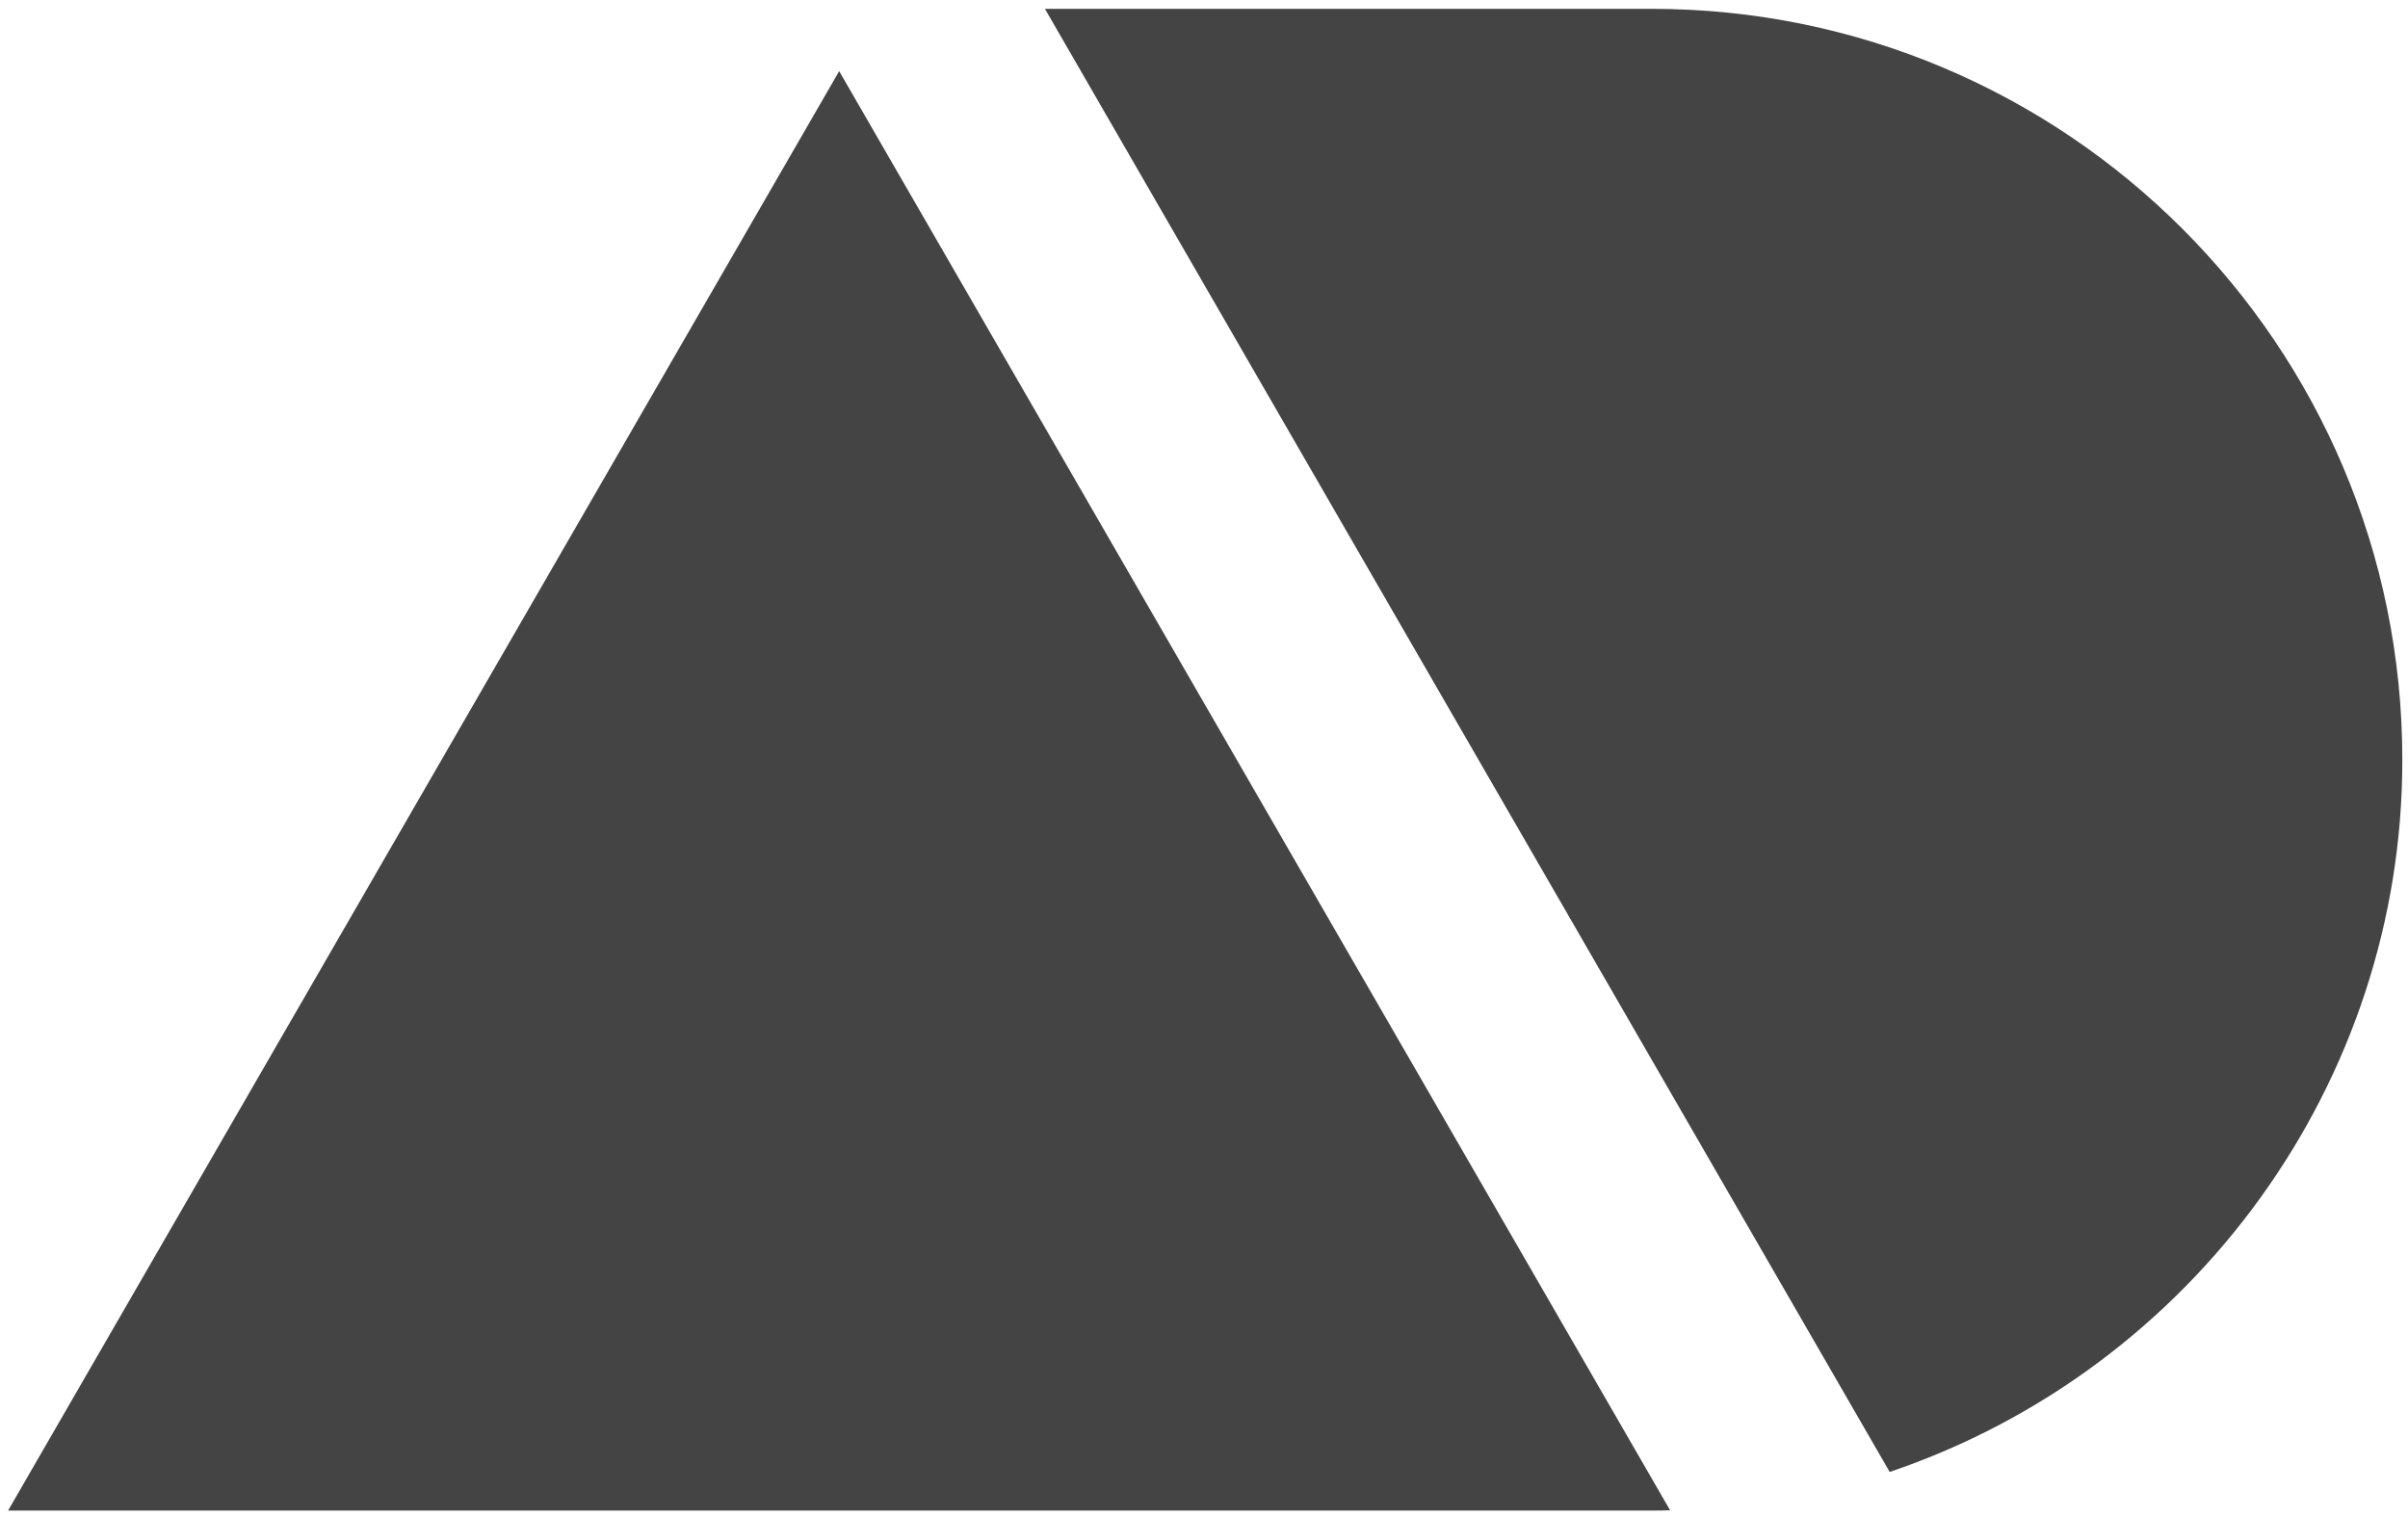
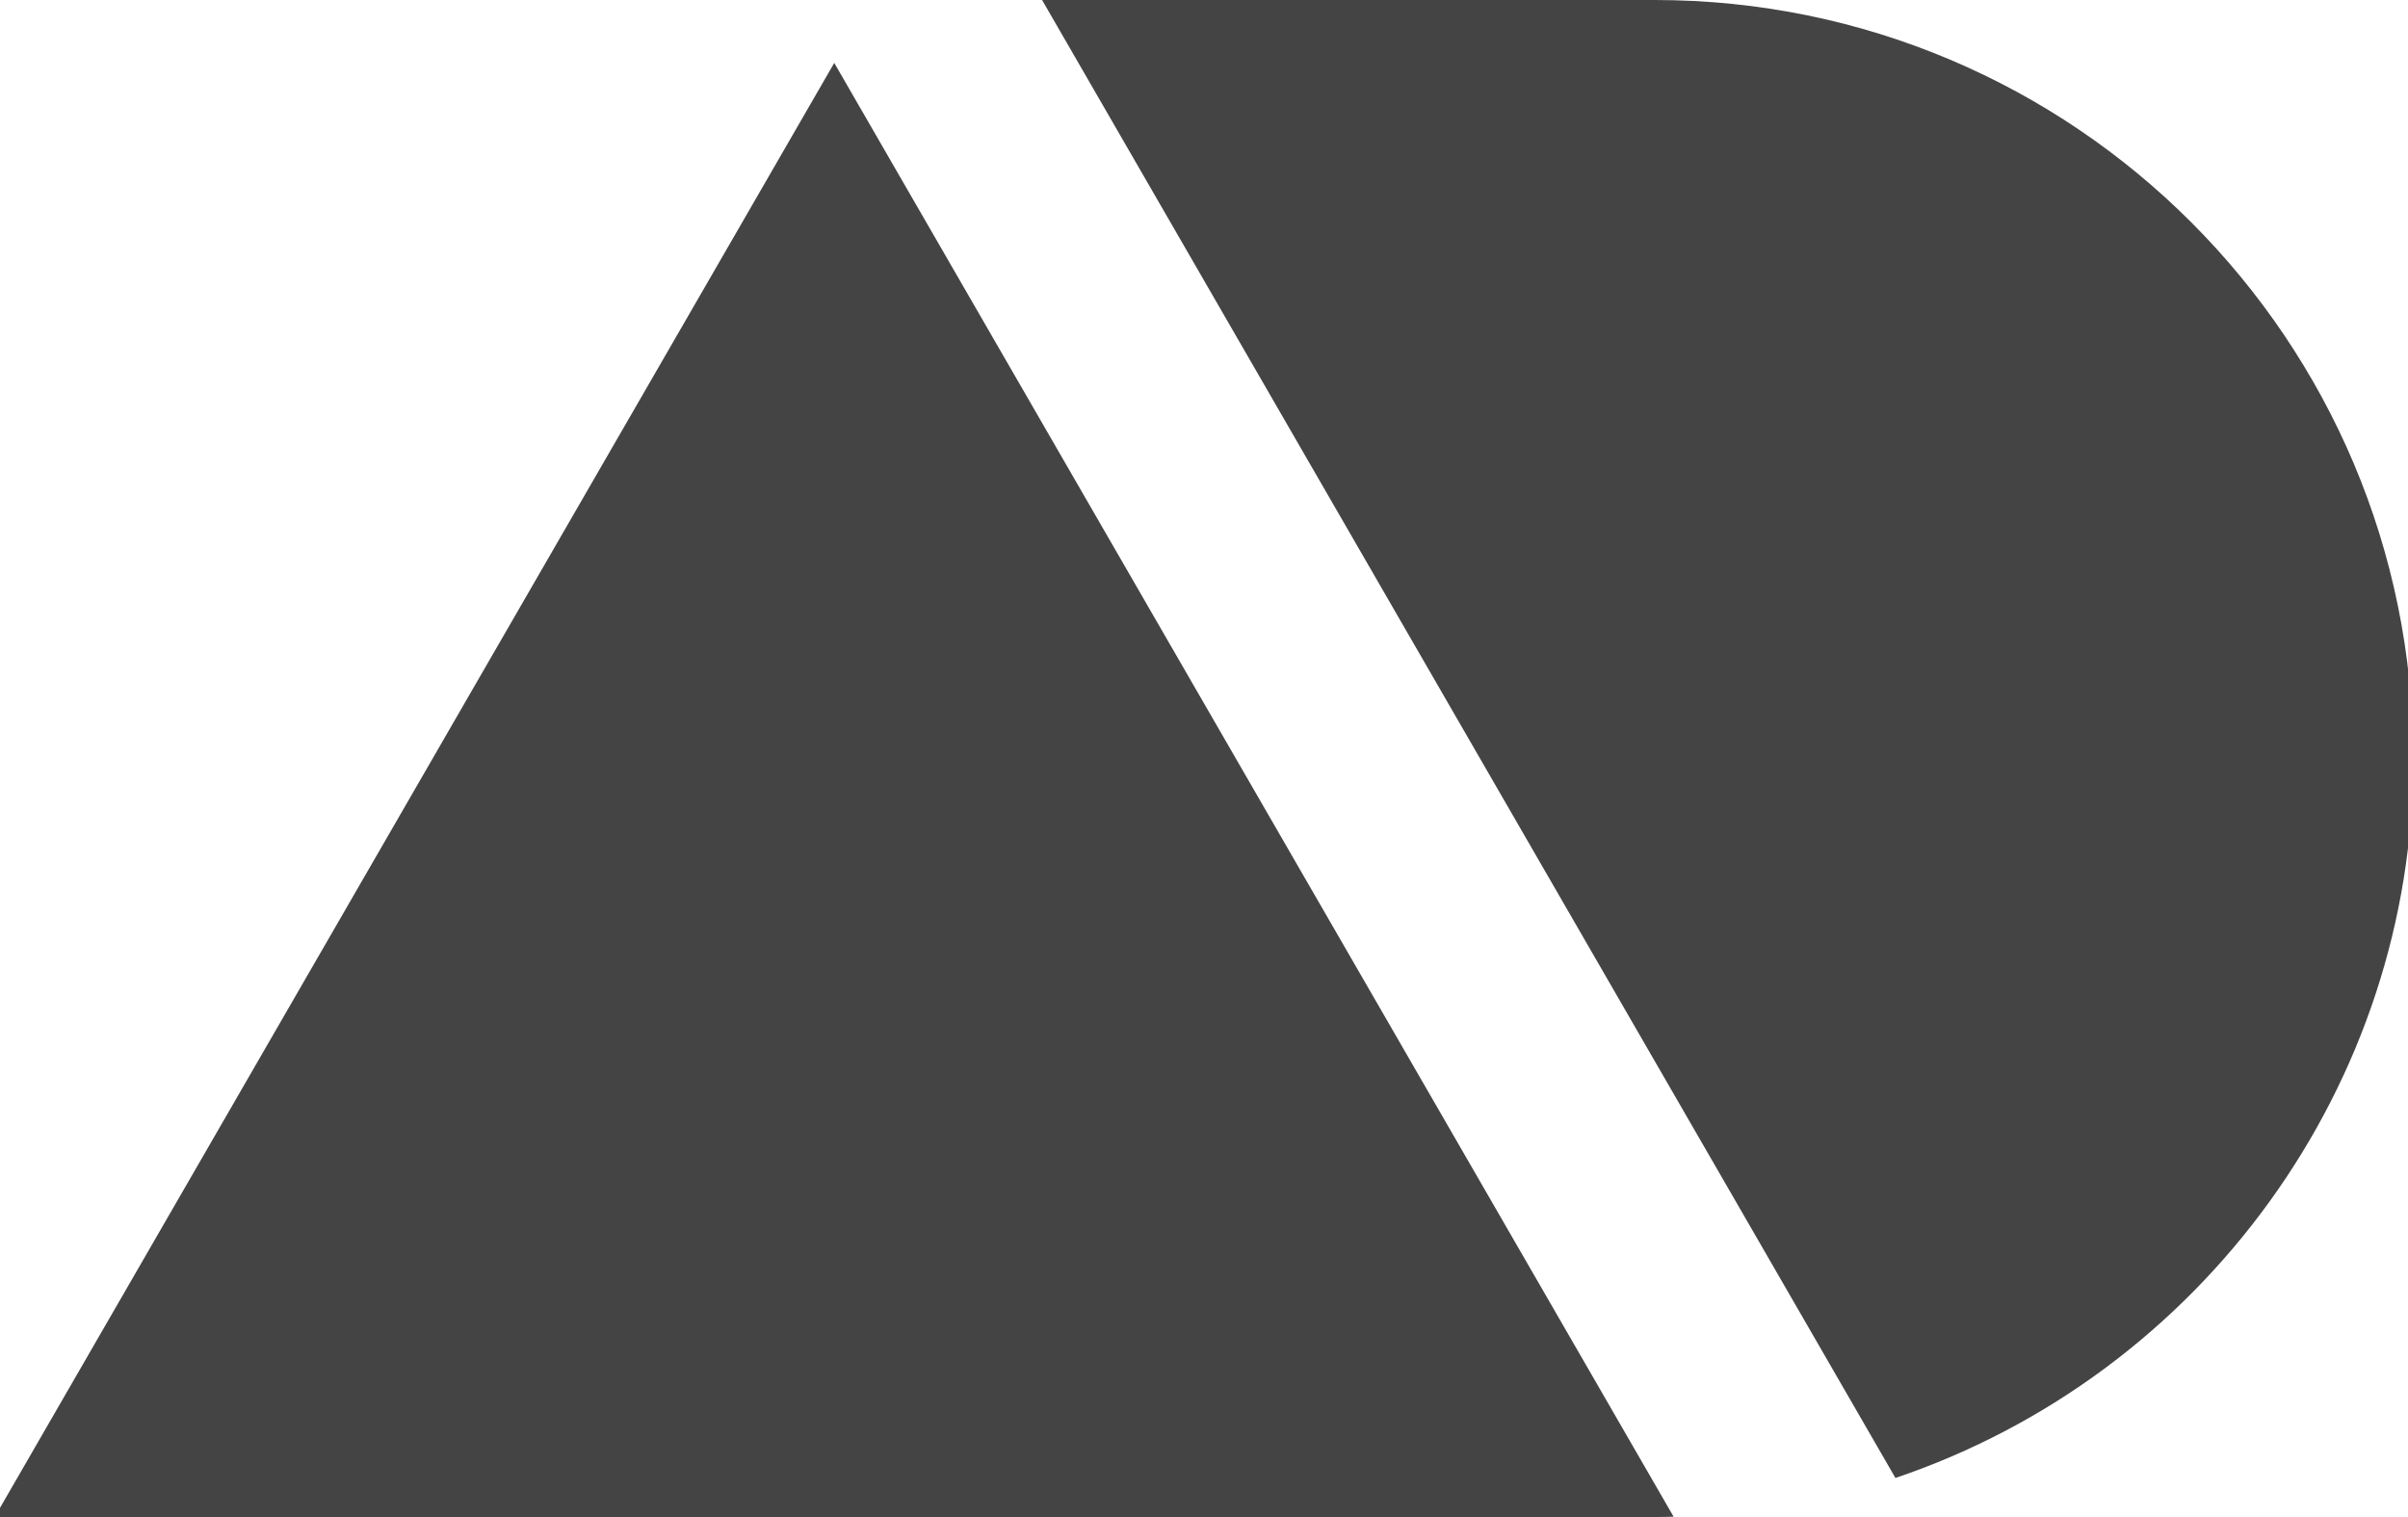
- <svg xmlns="http://www.w3.org/2000/svg" version="1.1" x="0" y="0" width="1000" height="630" viewBox="0, 0, 1000, 630">
-   <g class="ad">
-     <path d="M348.496,29.539 L693.564,627.213 C688.495,627.342 691.08,627.3 685.808,627.333 L3.359,627.333 L348.496,29.539 z M685.807,3.667 C858.028,3.667 997.641,143.279 997.641,315.5 C997.798,449.259 911.137,568.518 784.751,611.286 L433.941,3.667 L685.807,3.667 z" fill="#444444" />
+ <svg xmlns="http://www.w3.org/2000/svg" version="1.1" width="100%" height="100%" viewBox="0, 0, 100, 63">
+   <g>
+     <path d="M34.645,2.613 L69.502,62.988 C68.99,63.001 69.252,62.997 68.719,63 L-0.219,63 L34.645,2.613 z M68.719,0 C86.116,0 100.219,14.103 100.219,31.5 C100.235,45.012 91.481,57.059 78.714,61.379 L43.276,0 L68.719,0 z" fill="#444444" />
  </g>
</svg>
